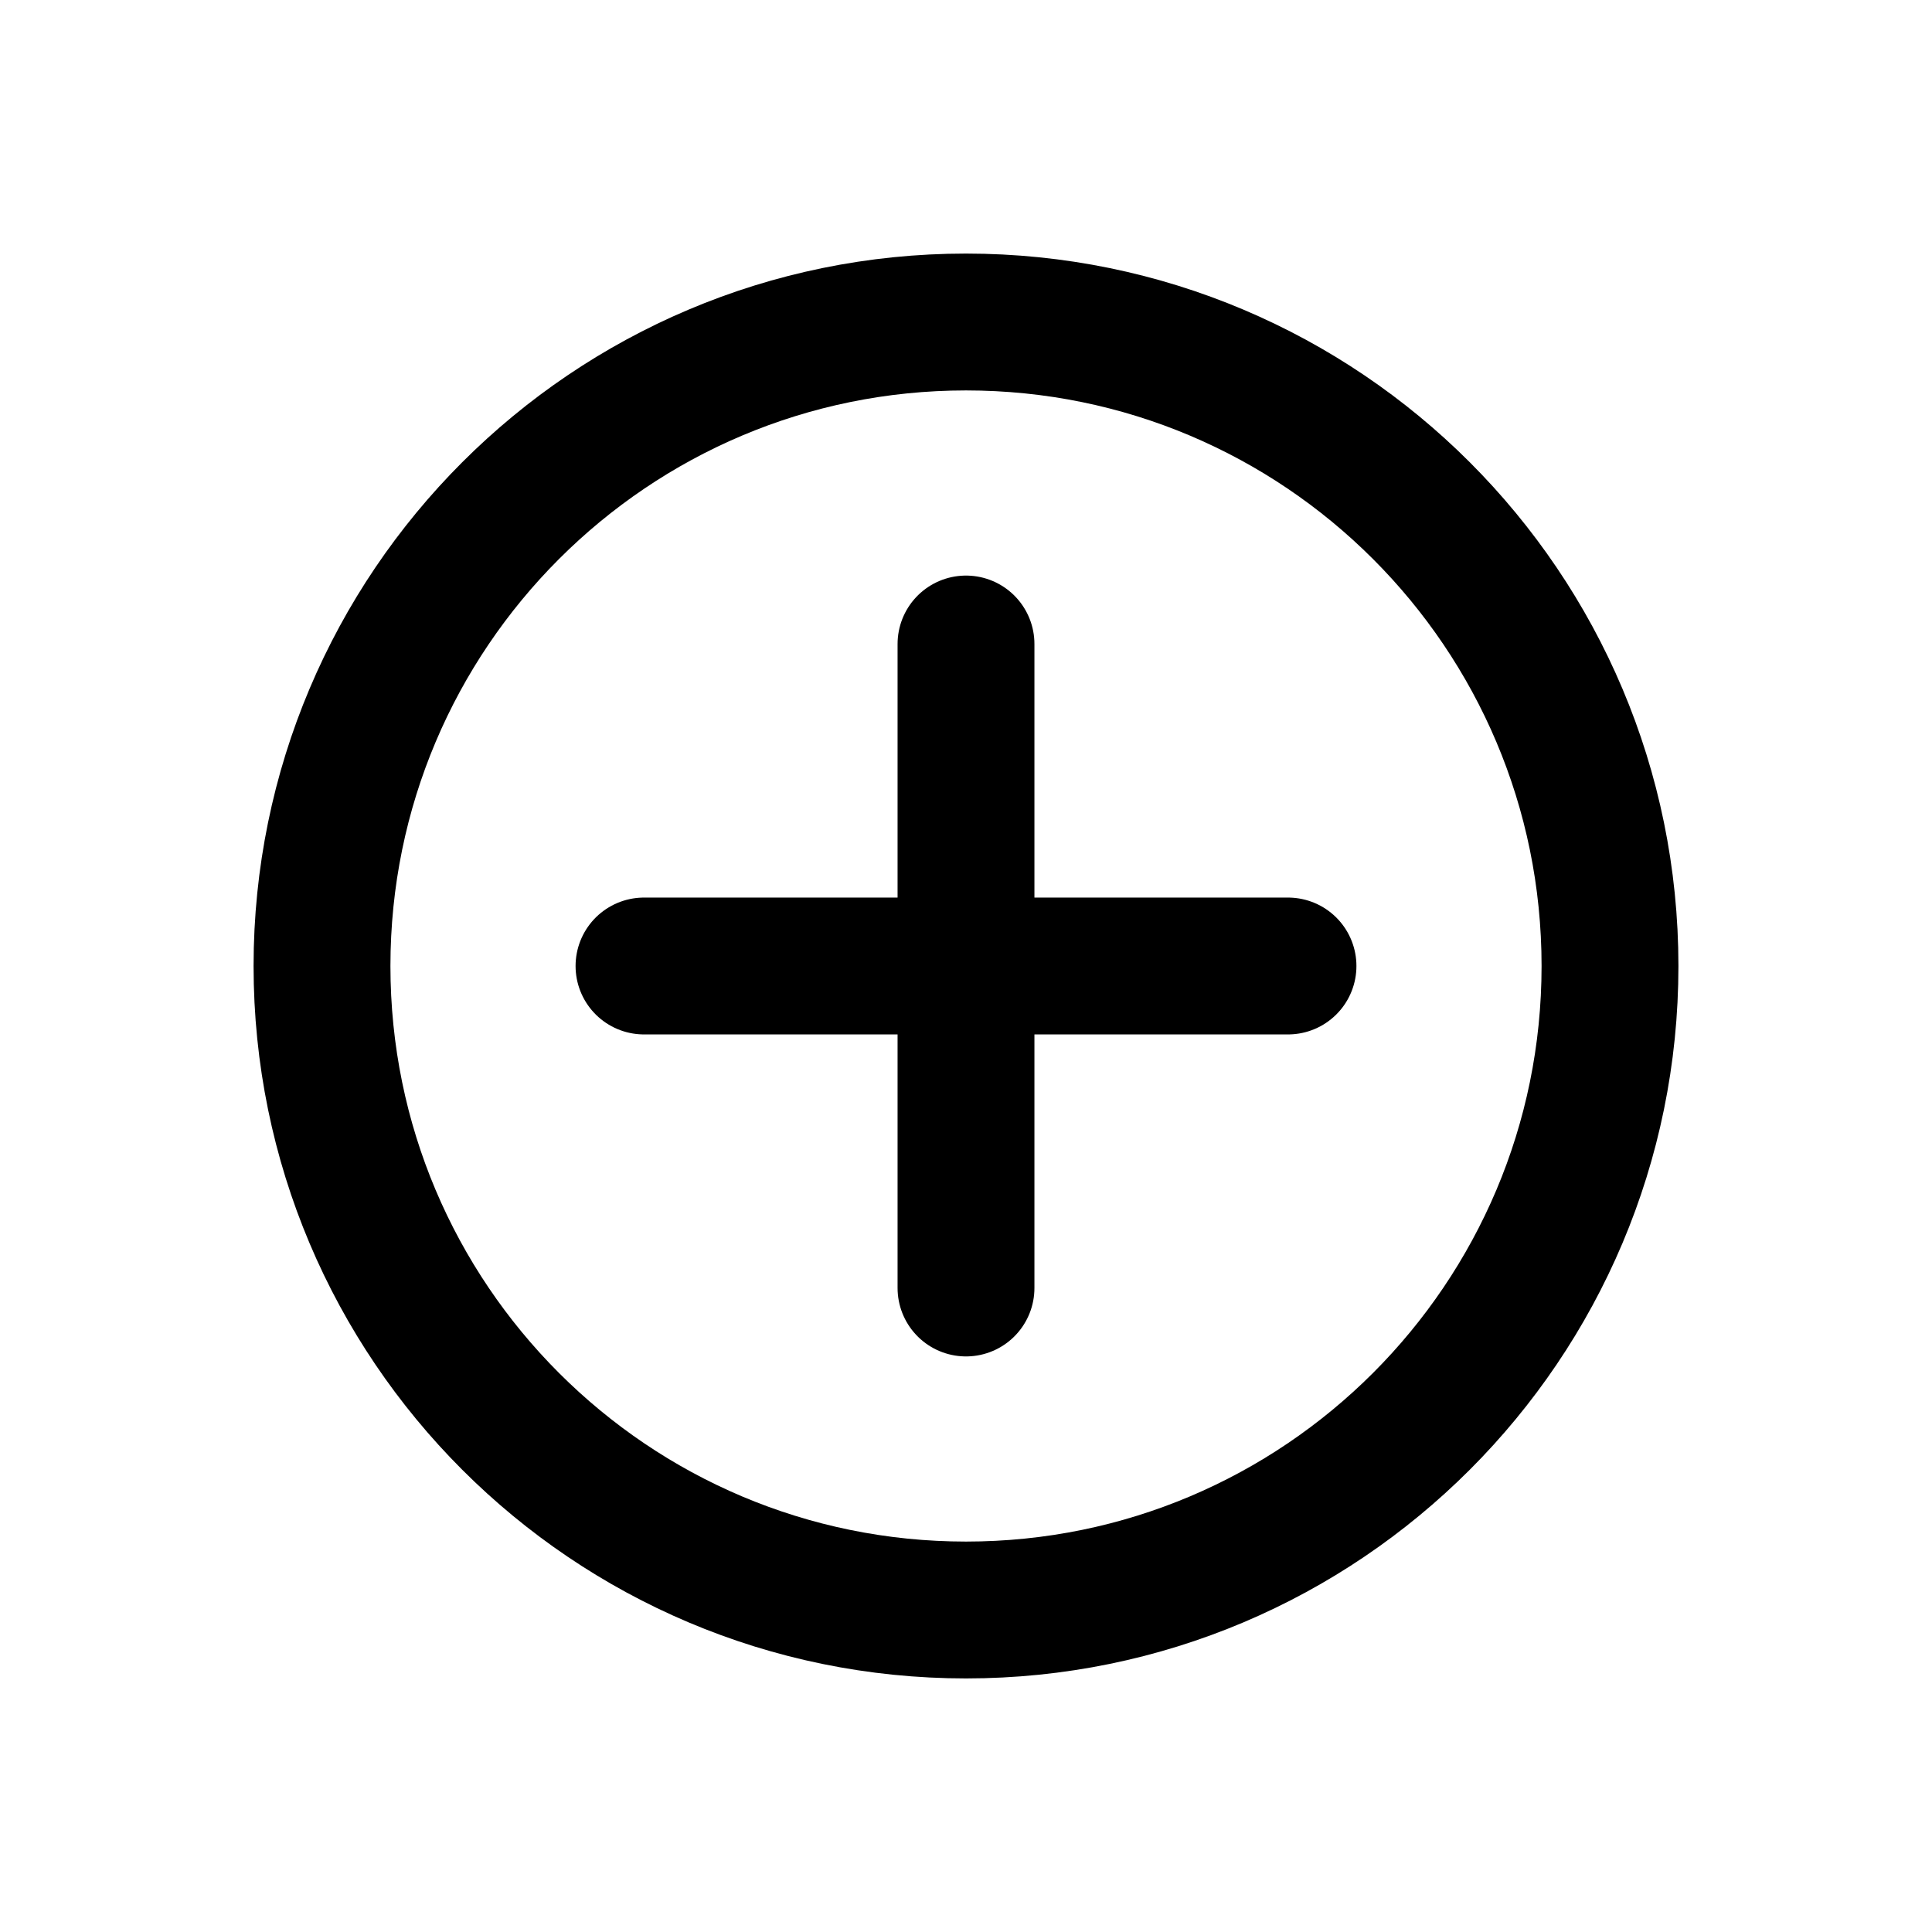
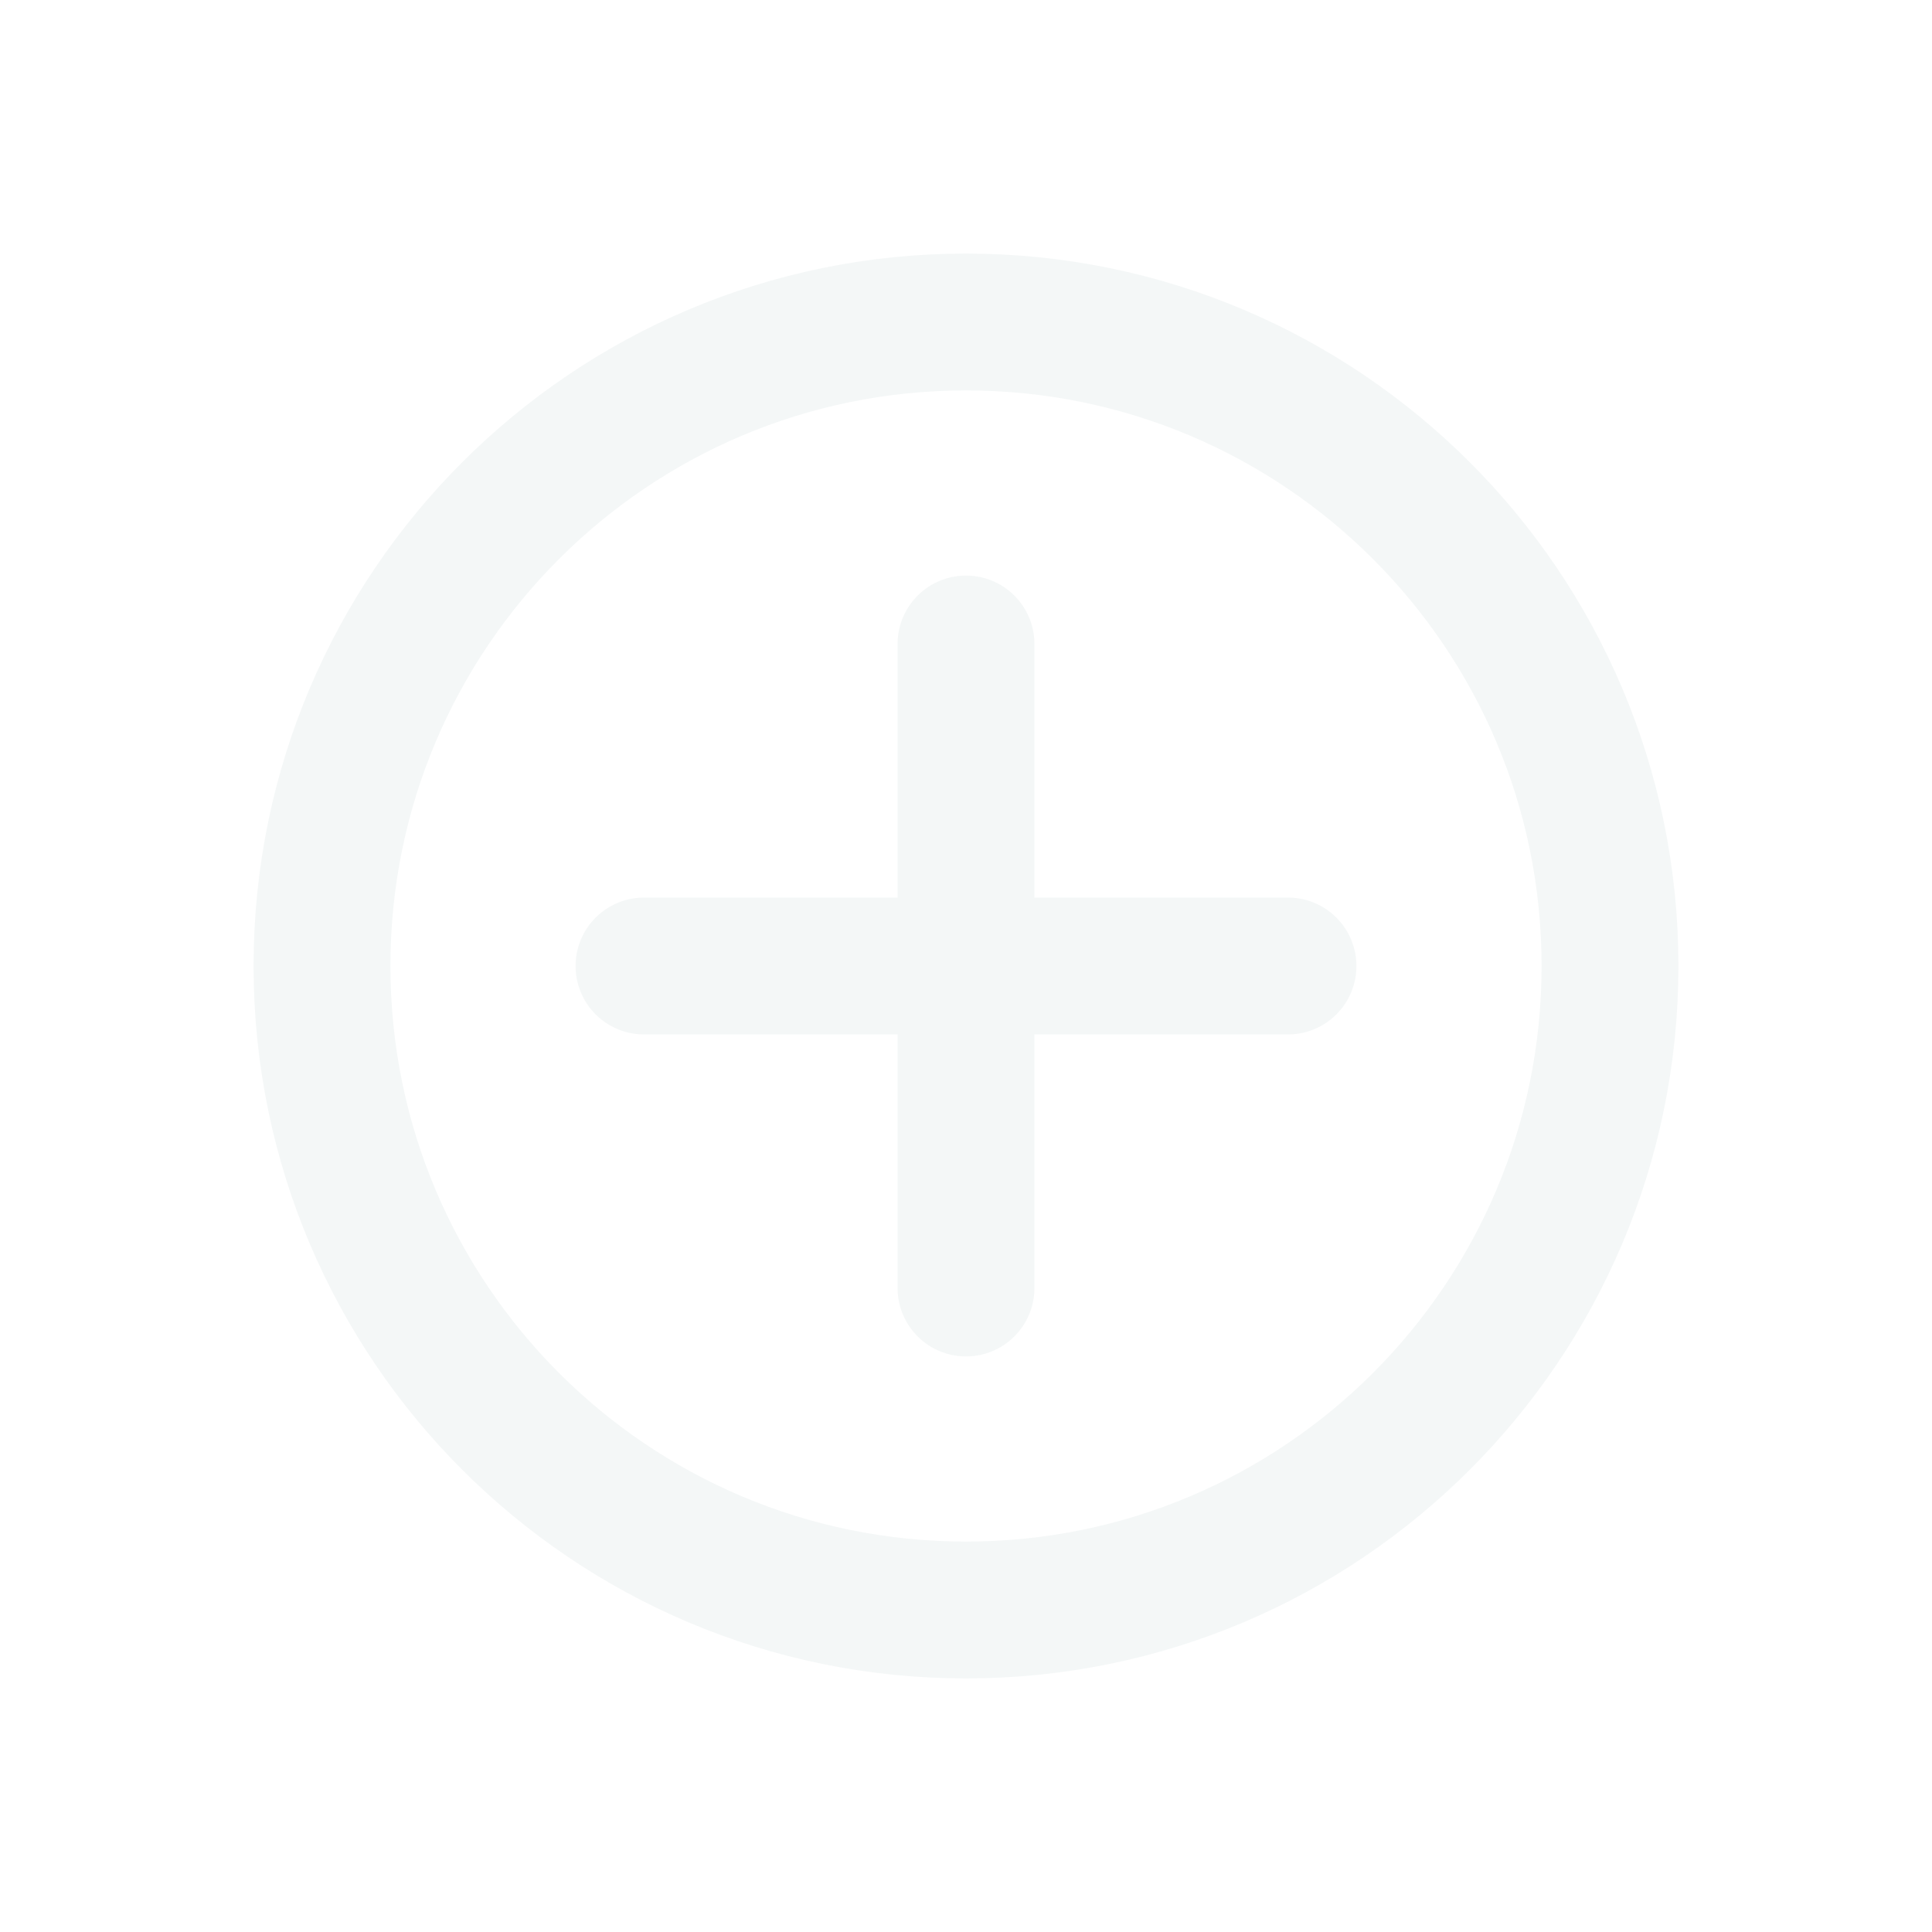
- <svg xmlns="http://www.w3.org/2000/svg" viewBox="0 0 24 24" fill="none" stroke="currentColor" stroke-width="1.7" stroke-linecap="round" stroke-linejoin="round">
+ <svg xmlns="http://www.w3.org/2000/svg" viewBox="0 0 24 24" fill="none" stroke="#F4F7F7" stroke-width="1.7" stroke-linecap="round" stroke-linejoin="round">
  <circle cx="12" cy="12" r="8" />
  <path d="M12 8v8M8 12h8" />
</svg>
